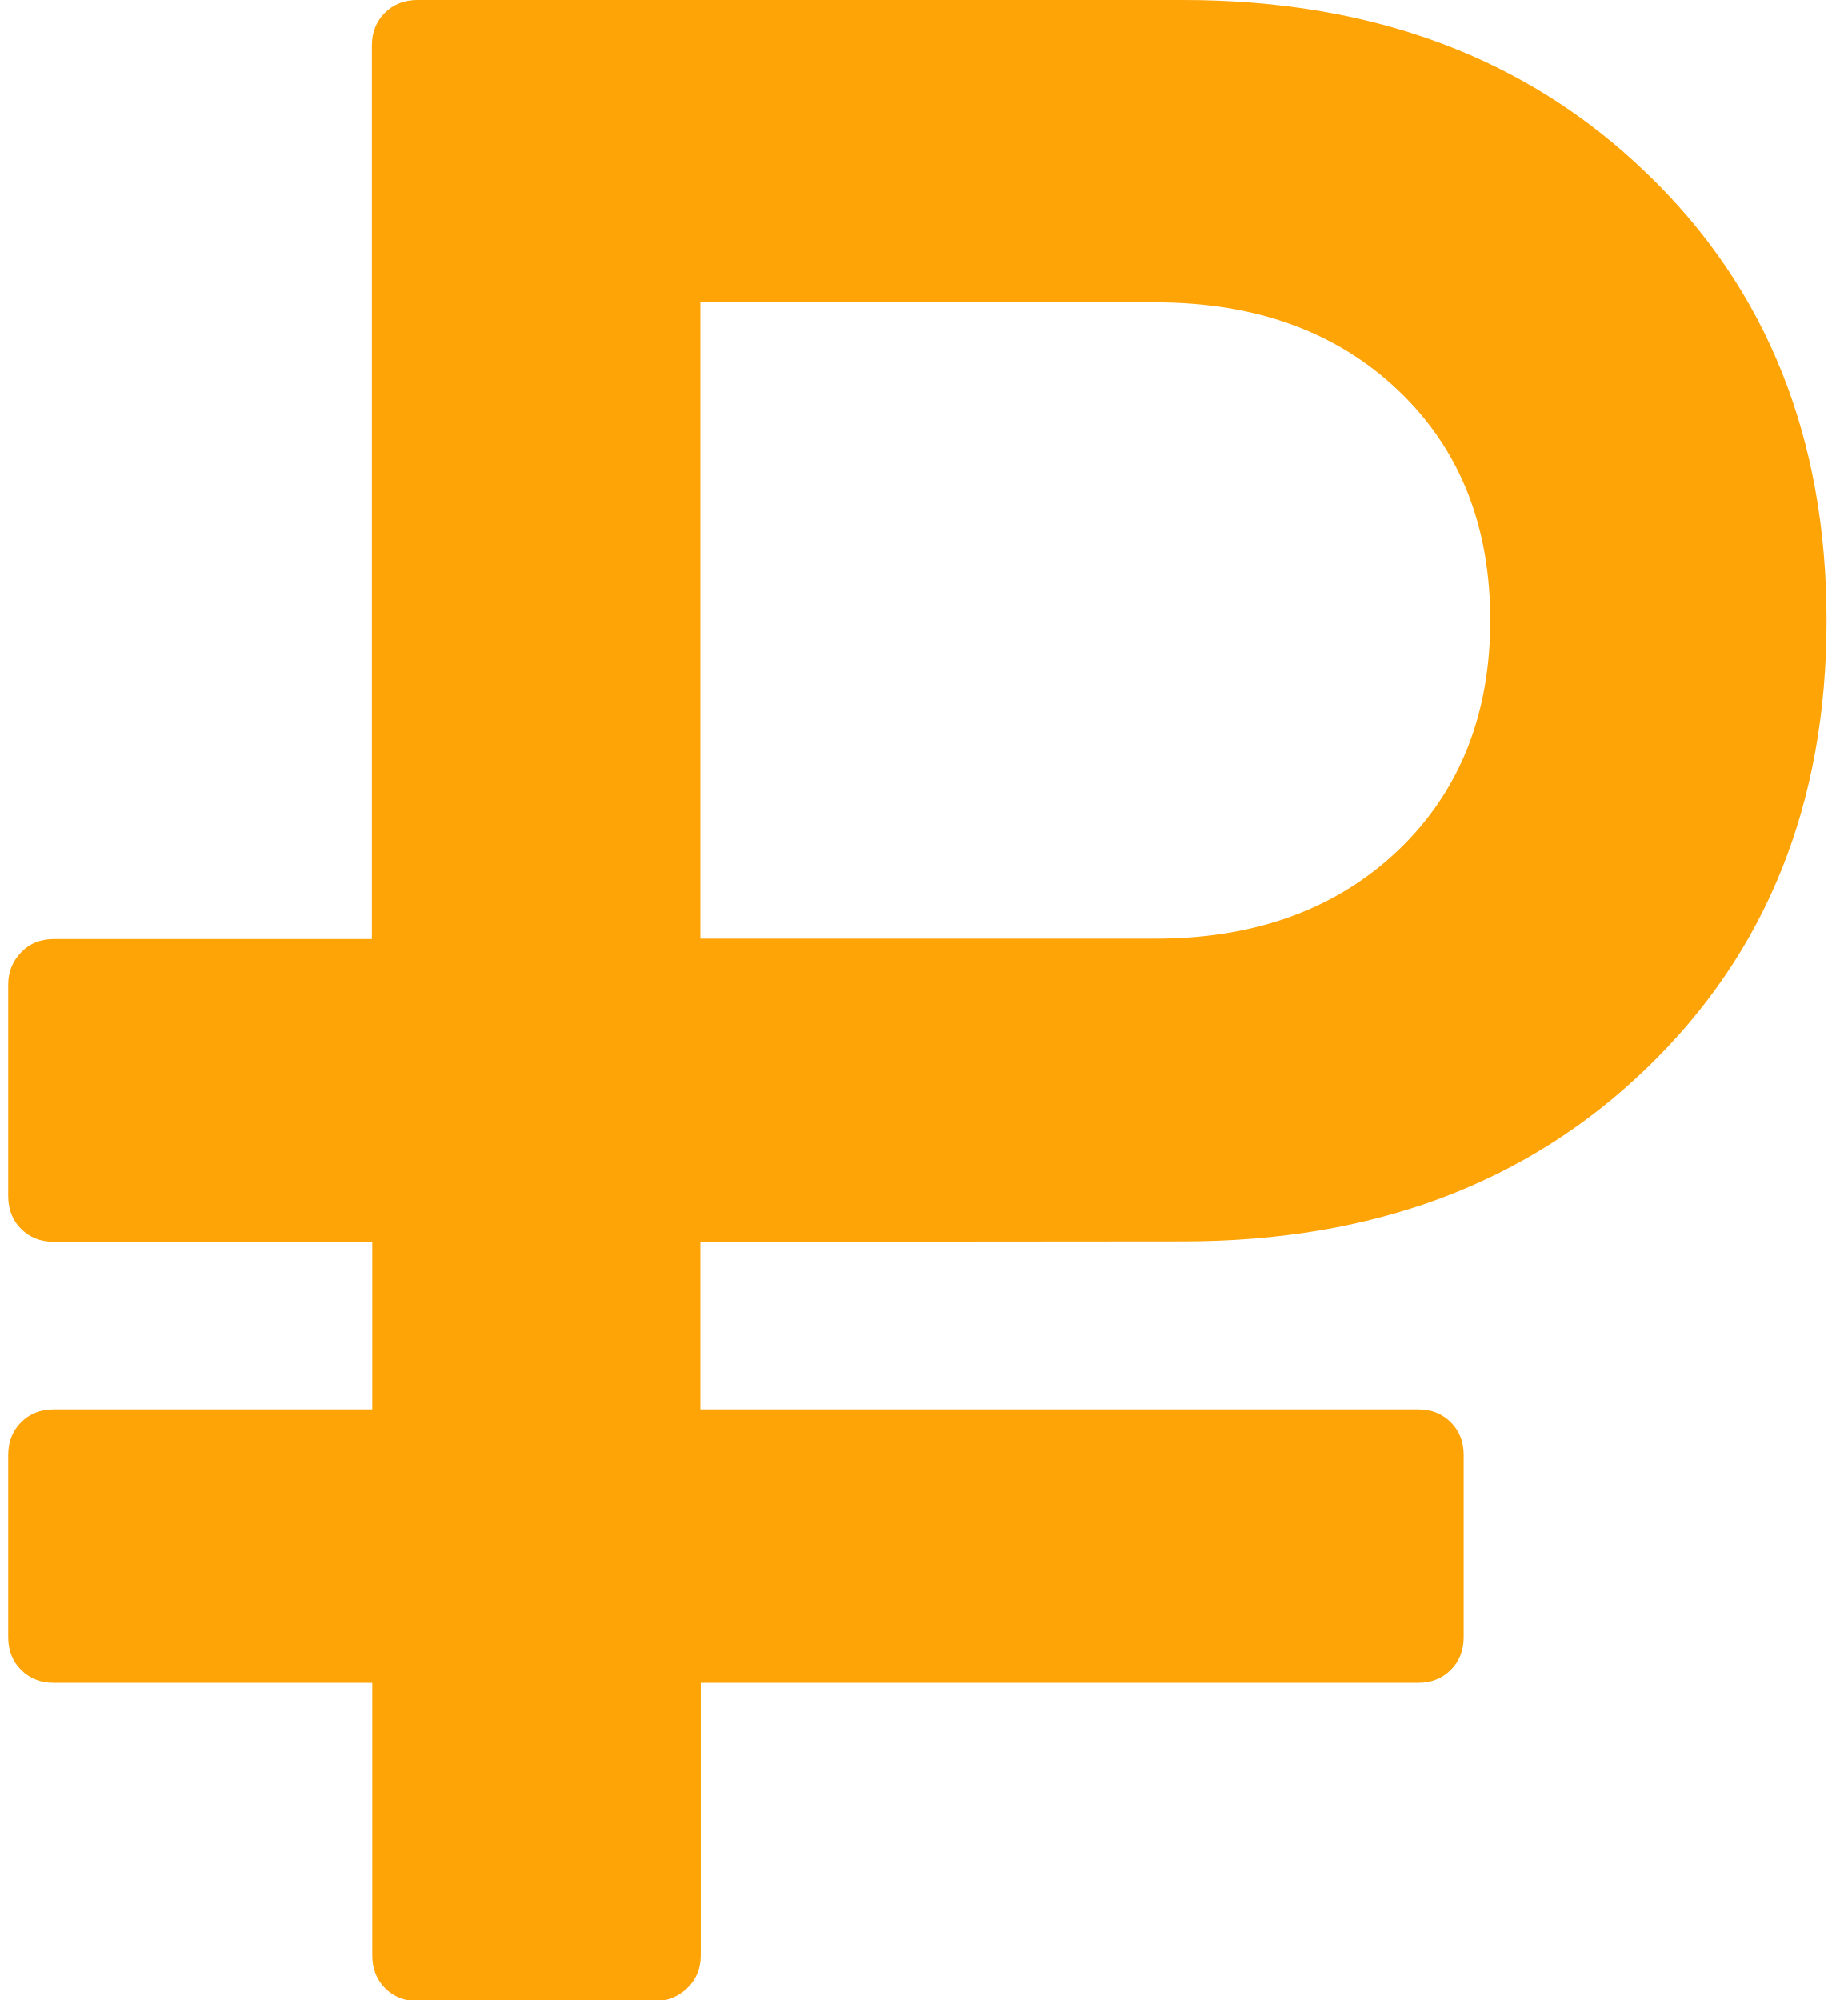
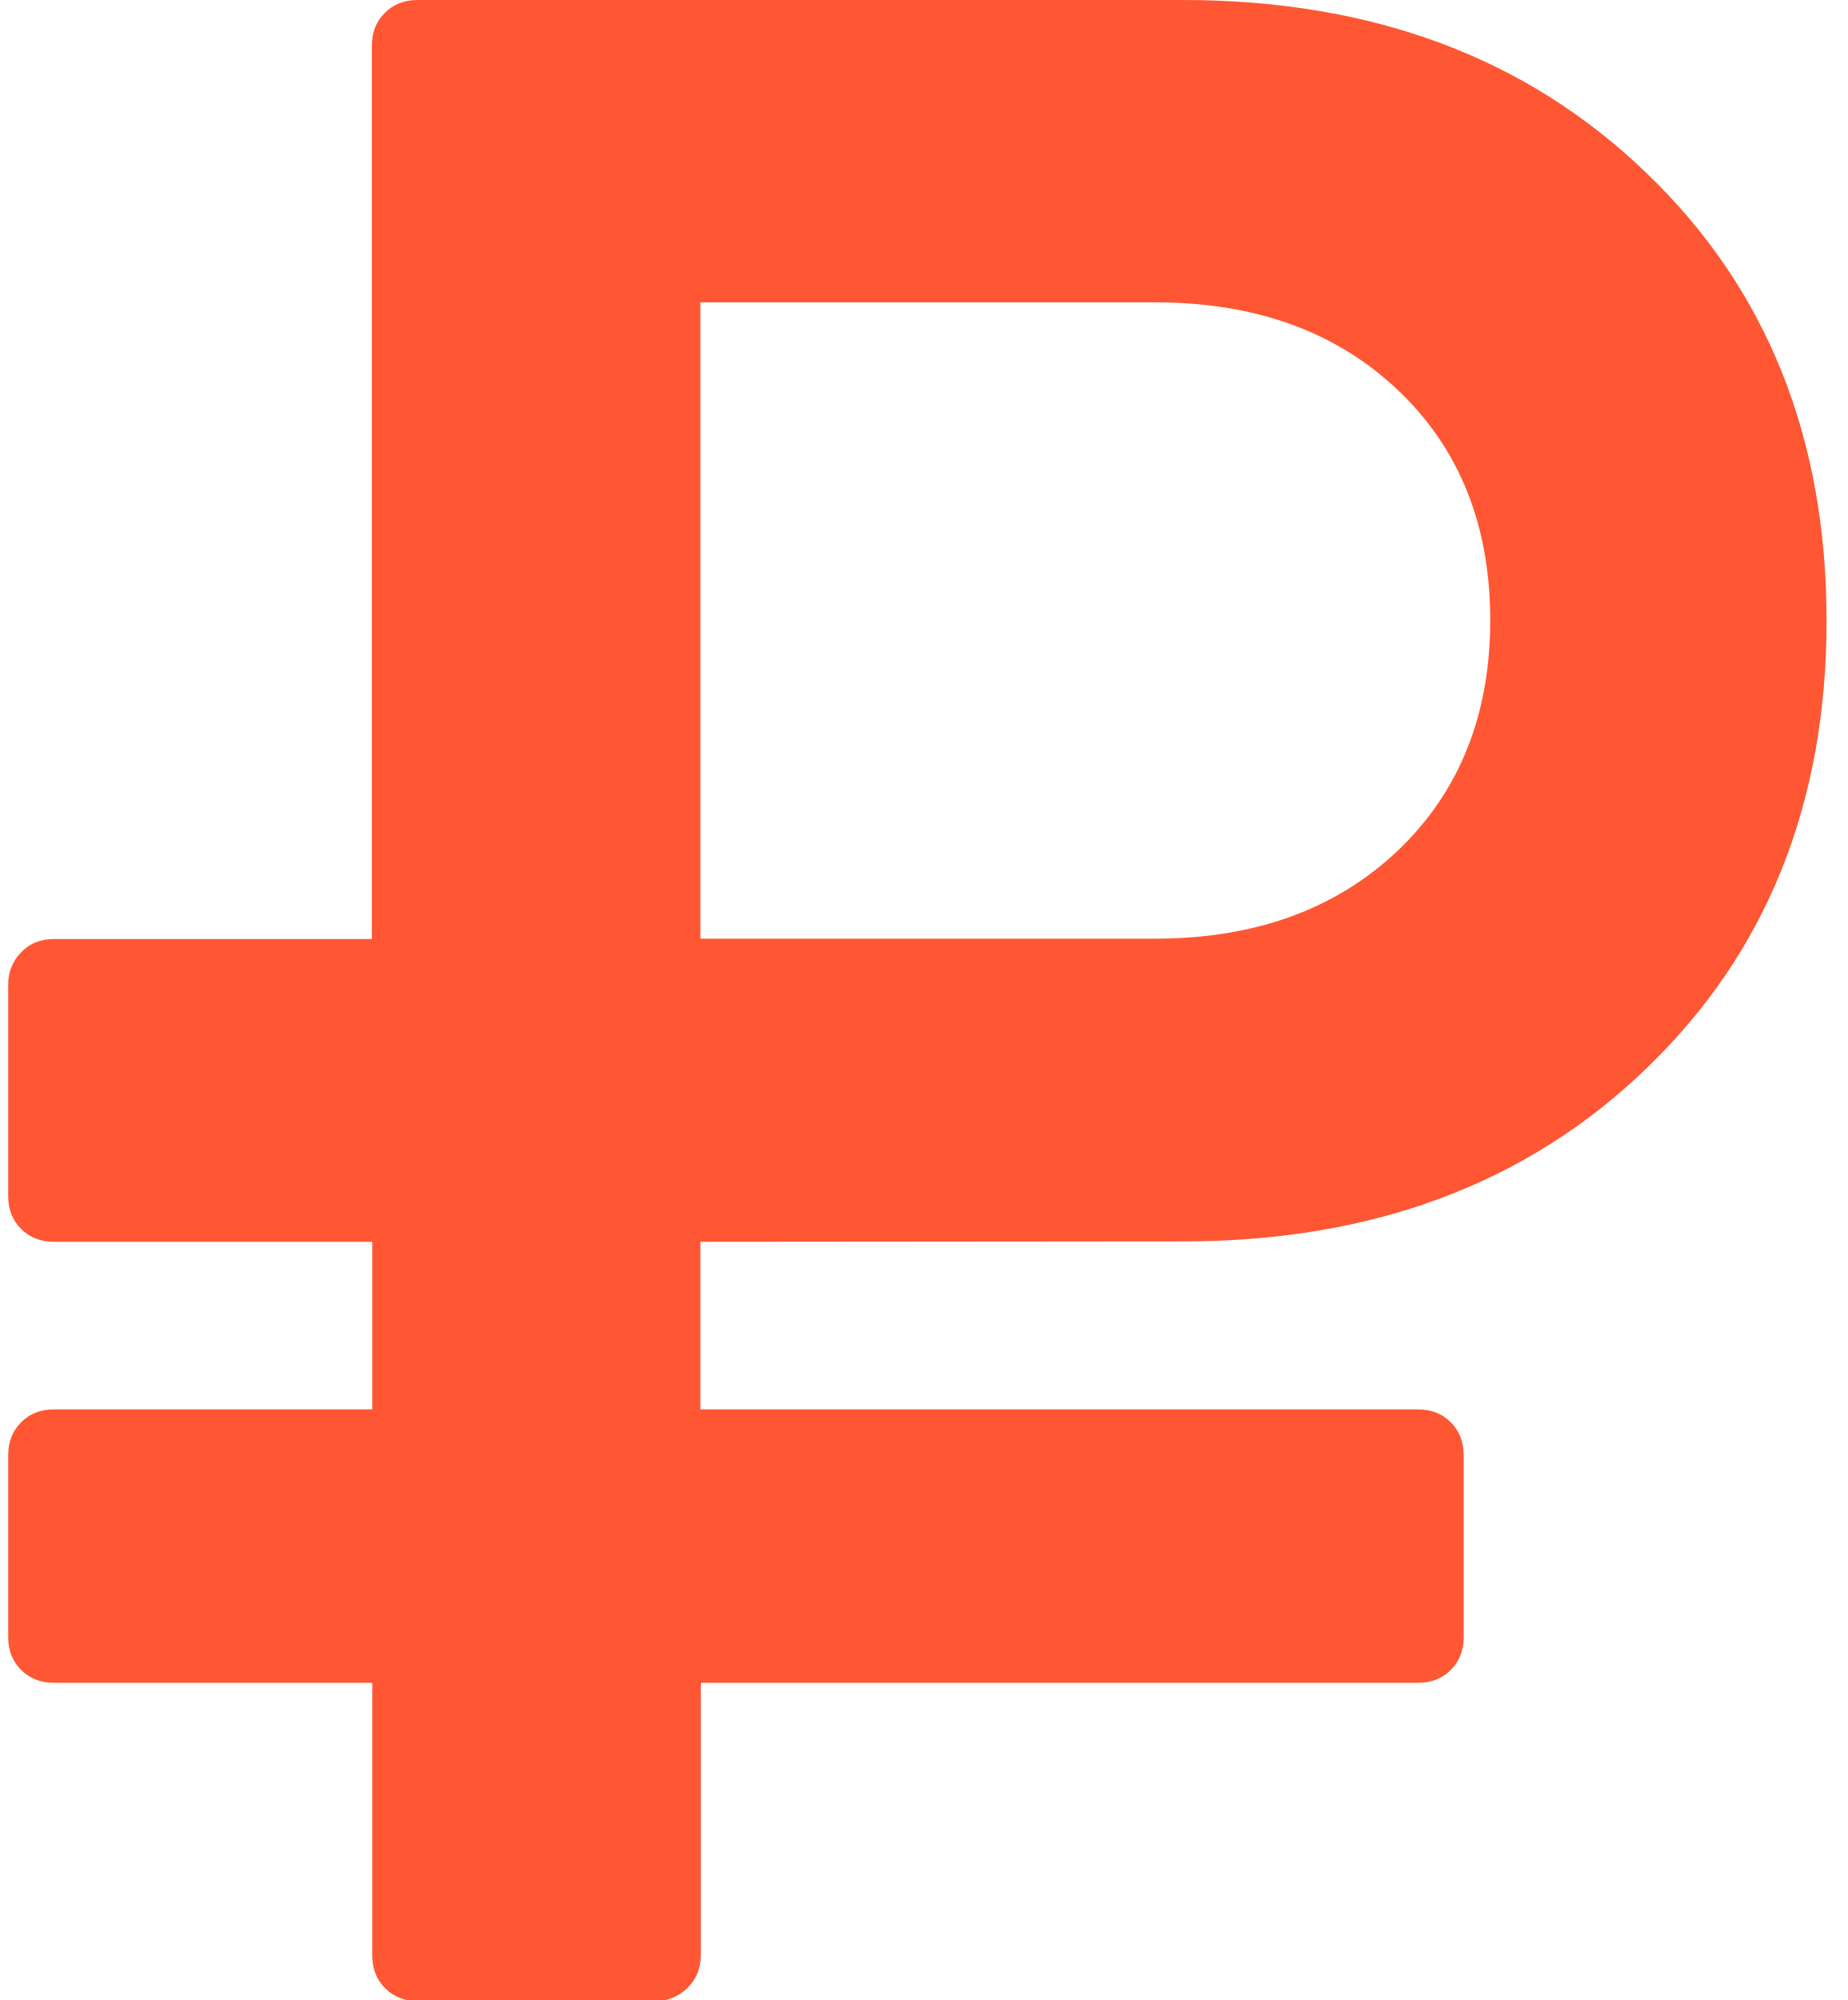
<svg xmlns="http://www.w3.org/2000/svg" version="1.1" id="Capa_1" x="0px" y="0px" viewBox="0 0 473 512" style="enable-background:new 0 0 473 512;" xml:space="preserve">
  <style type="text/css">
- 	.st0{fill:#ffa407;}
+ 	.st0{fill:#ff5733;}
</style>
  <g>
    <path class="st0" d="M302.9,317.8c48.5,0,88.1-14.8,118.7-44.4c30.7-29.6,46-67.8,46-114.5c0-46.8-15.3-85-46-114.5   C391,14.8,351.4,0,302.9,0h-196c-3.4,0-6.2,1.1-8.4,3.3c-2.2,2.2-3.3,5-3.3,8.4v228.7H13.8c-3.4,0-6.2,1.1-8.4,3.4   c-2.2,2.3-3.3,5-3.3,8.2v54.2c0,3.4,1.1,6.2,3.3,8.4c2.2,2.2,5,3.3,8.4,3.3h81.5v42.9H13.8c-3.4,0-6.2,1.1-8.4,3.3   c-2.2,2.2-3.3,5-3.3,8.4v46.6c0,3.4,1.1,6.2,3.3,8.4c2.2,2.2,5,3.3,8.4,3.3h81.5v69.8c0,3.4,1.1,6.2,3.3,8.4c2.2,2.2,5,3.3,8.4,3.3   h60.7c3.1,0,5.9-1.1,8.2-3.3c2.3-2.2,3.5-5,3.5-8.4v-69.8h183.6c3.4,0,6.2-1.1,8.4-3.3c2.2-2.2,3.3-5,3.3-8.4v-46.6   c0-3.4-1.1-6.2-3.3-8.4c-2.2-2.2-5-3.3-8.4-3.3H179.3v-42.9L302.9,317.8L302.9,317.8z M179.3,77.4h116.4c25.7,0,46.4,7.5,62.2,22.5   c15.8,15,23.6,34.7,23.6,58.9s-7.9,43.9-23.6,58.9c-15.8,15-36.5,22.6-62.2,22.6H179.3V77.4z" />
  </g>
</svg>
